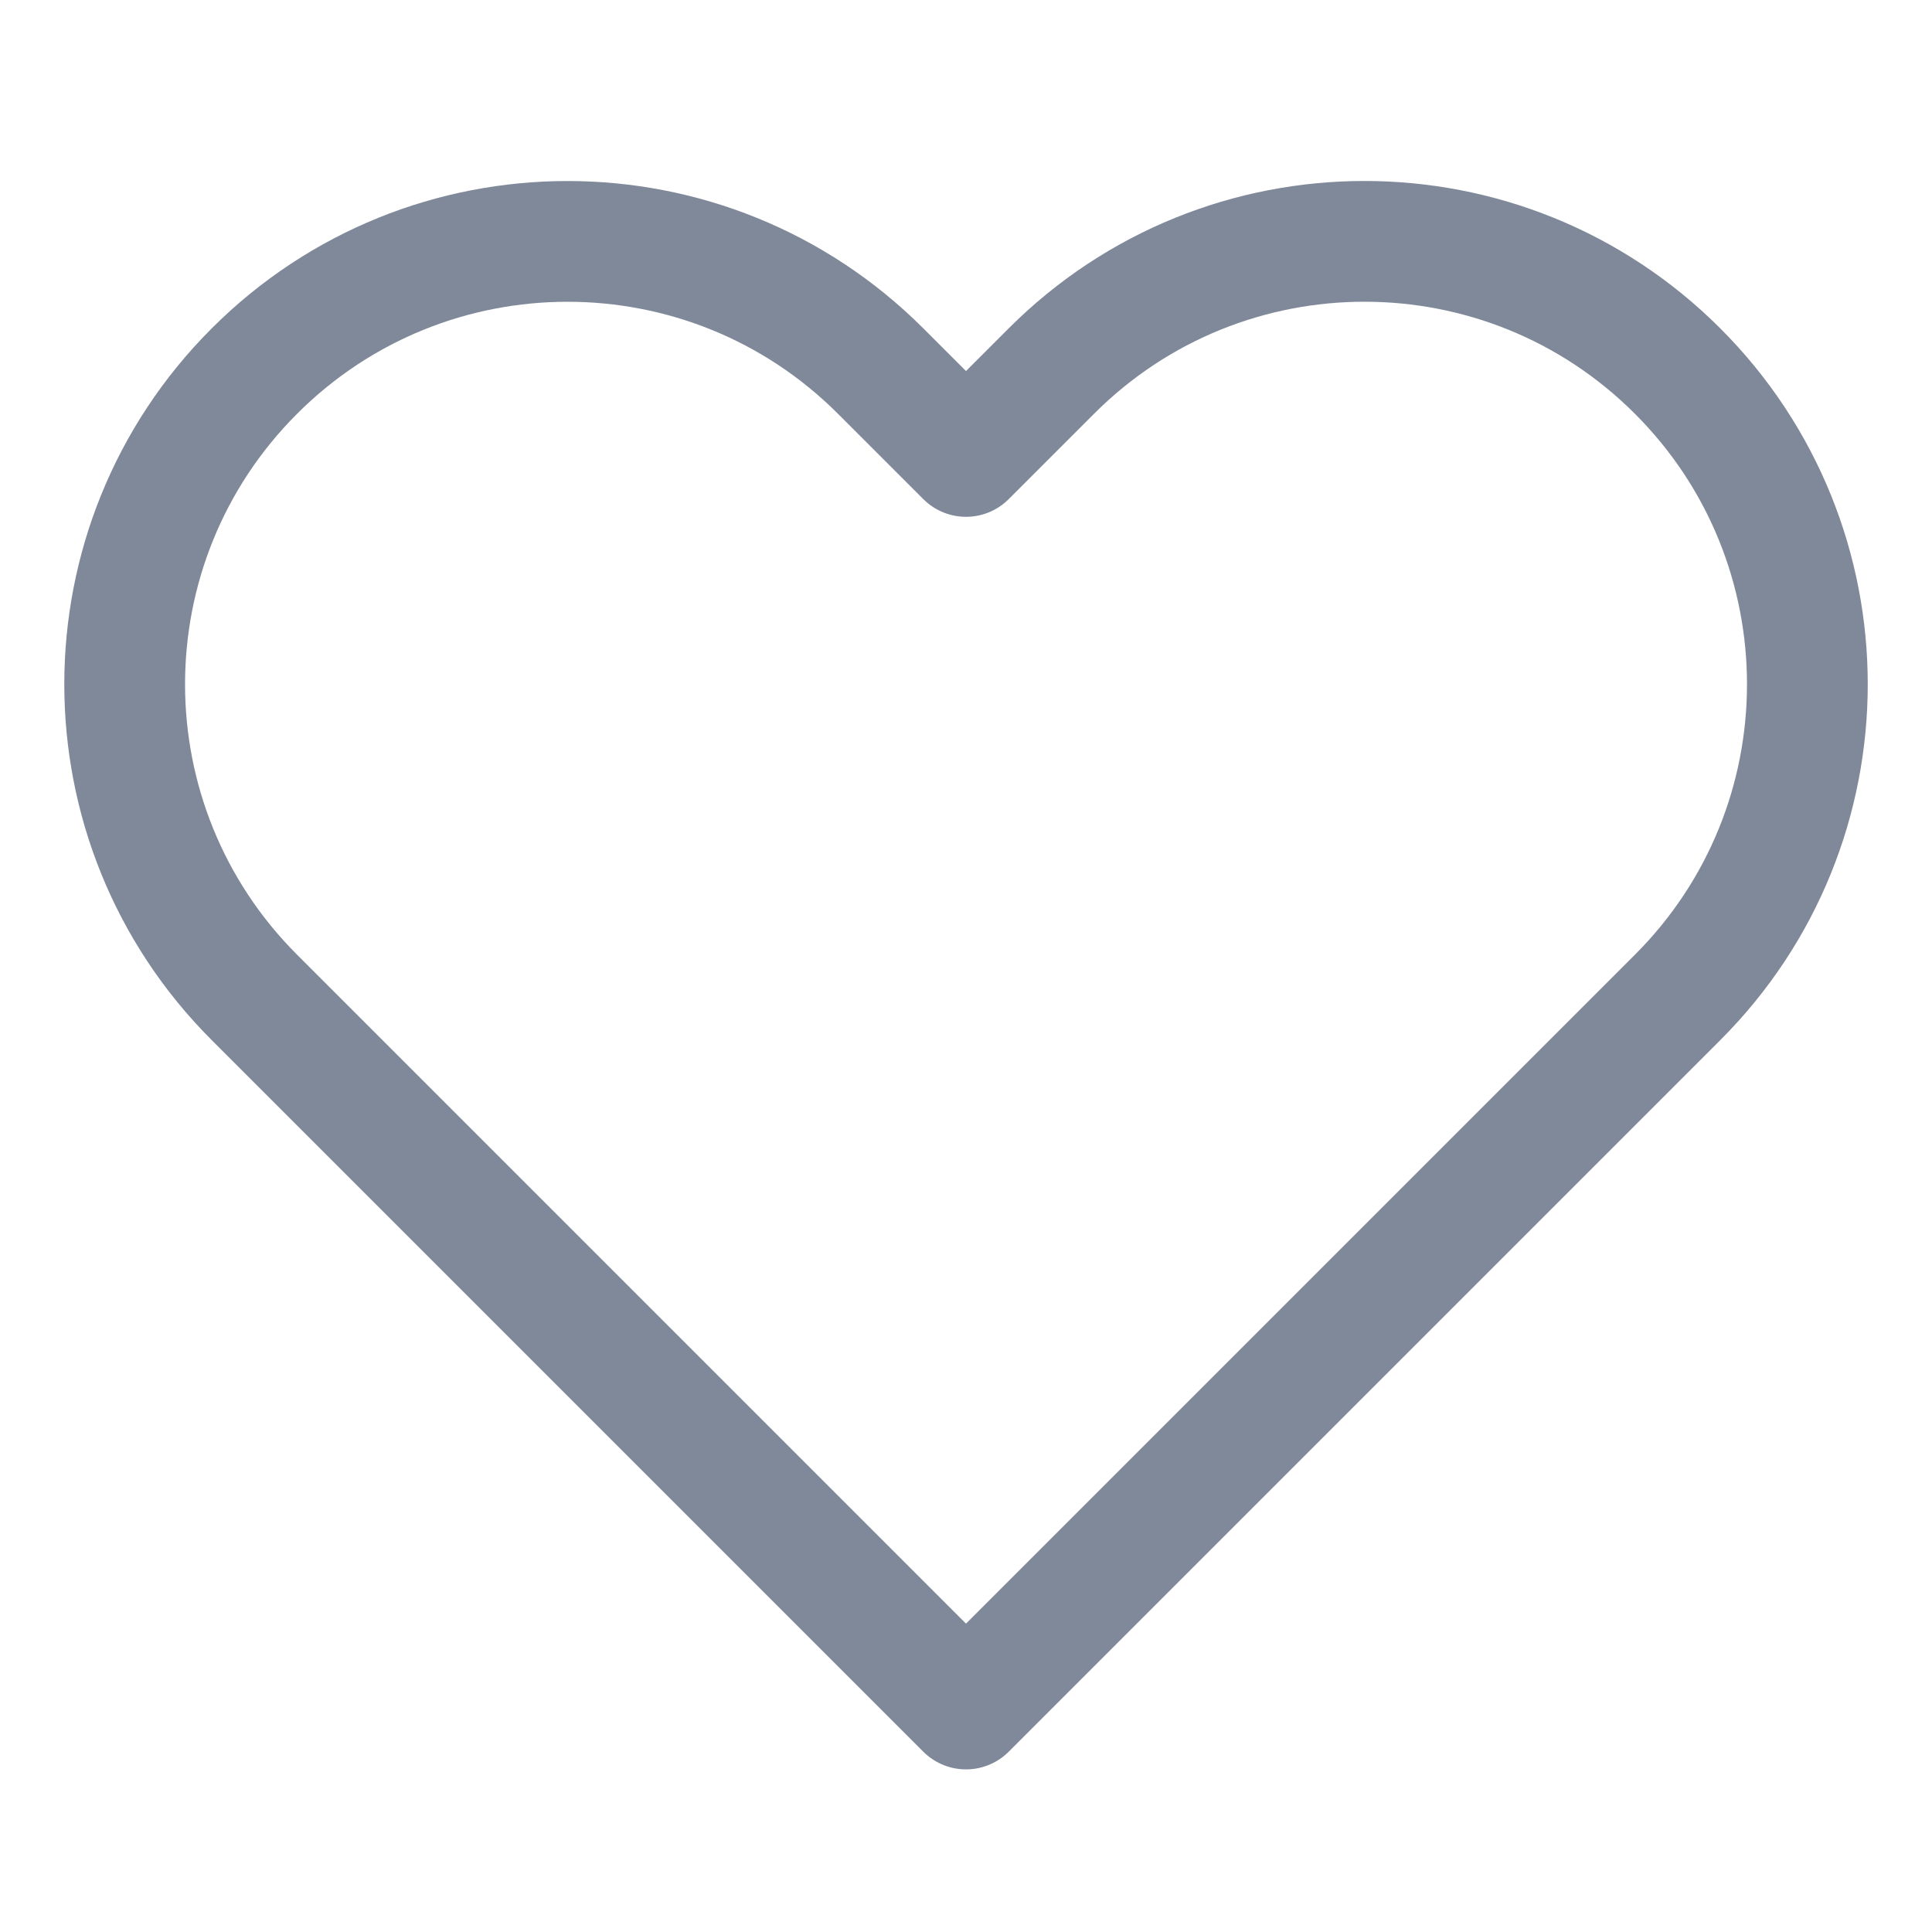
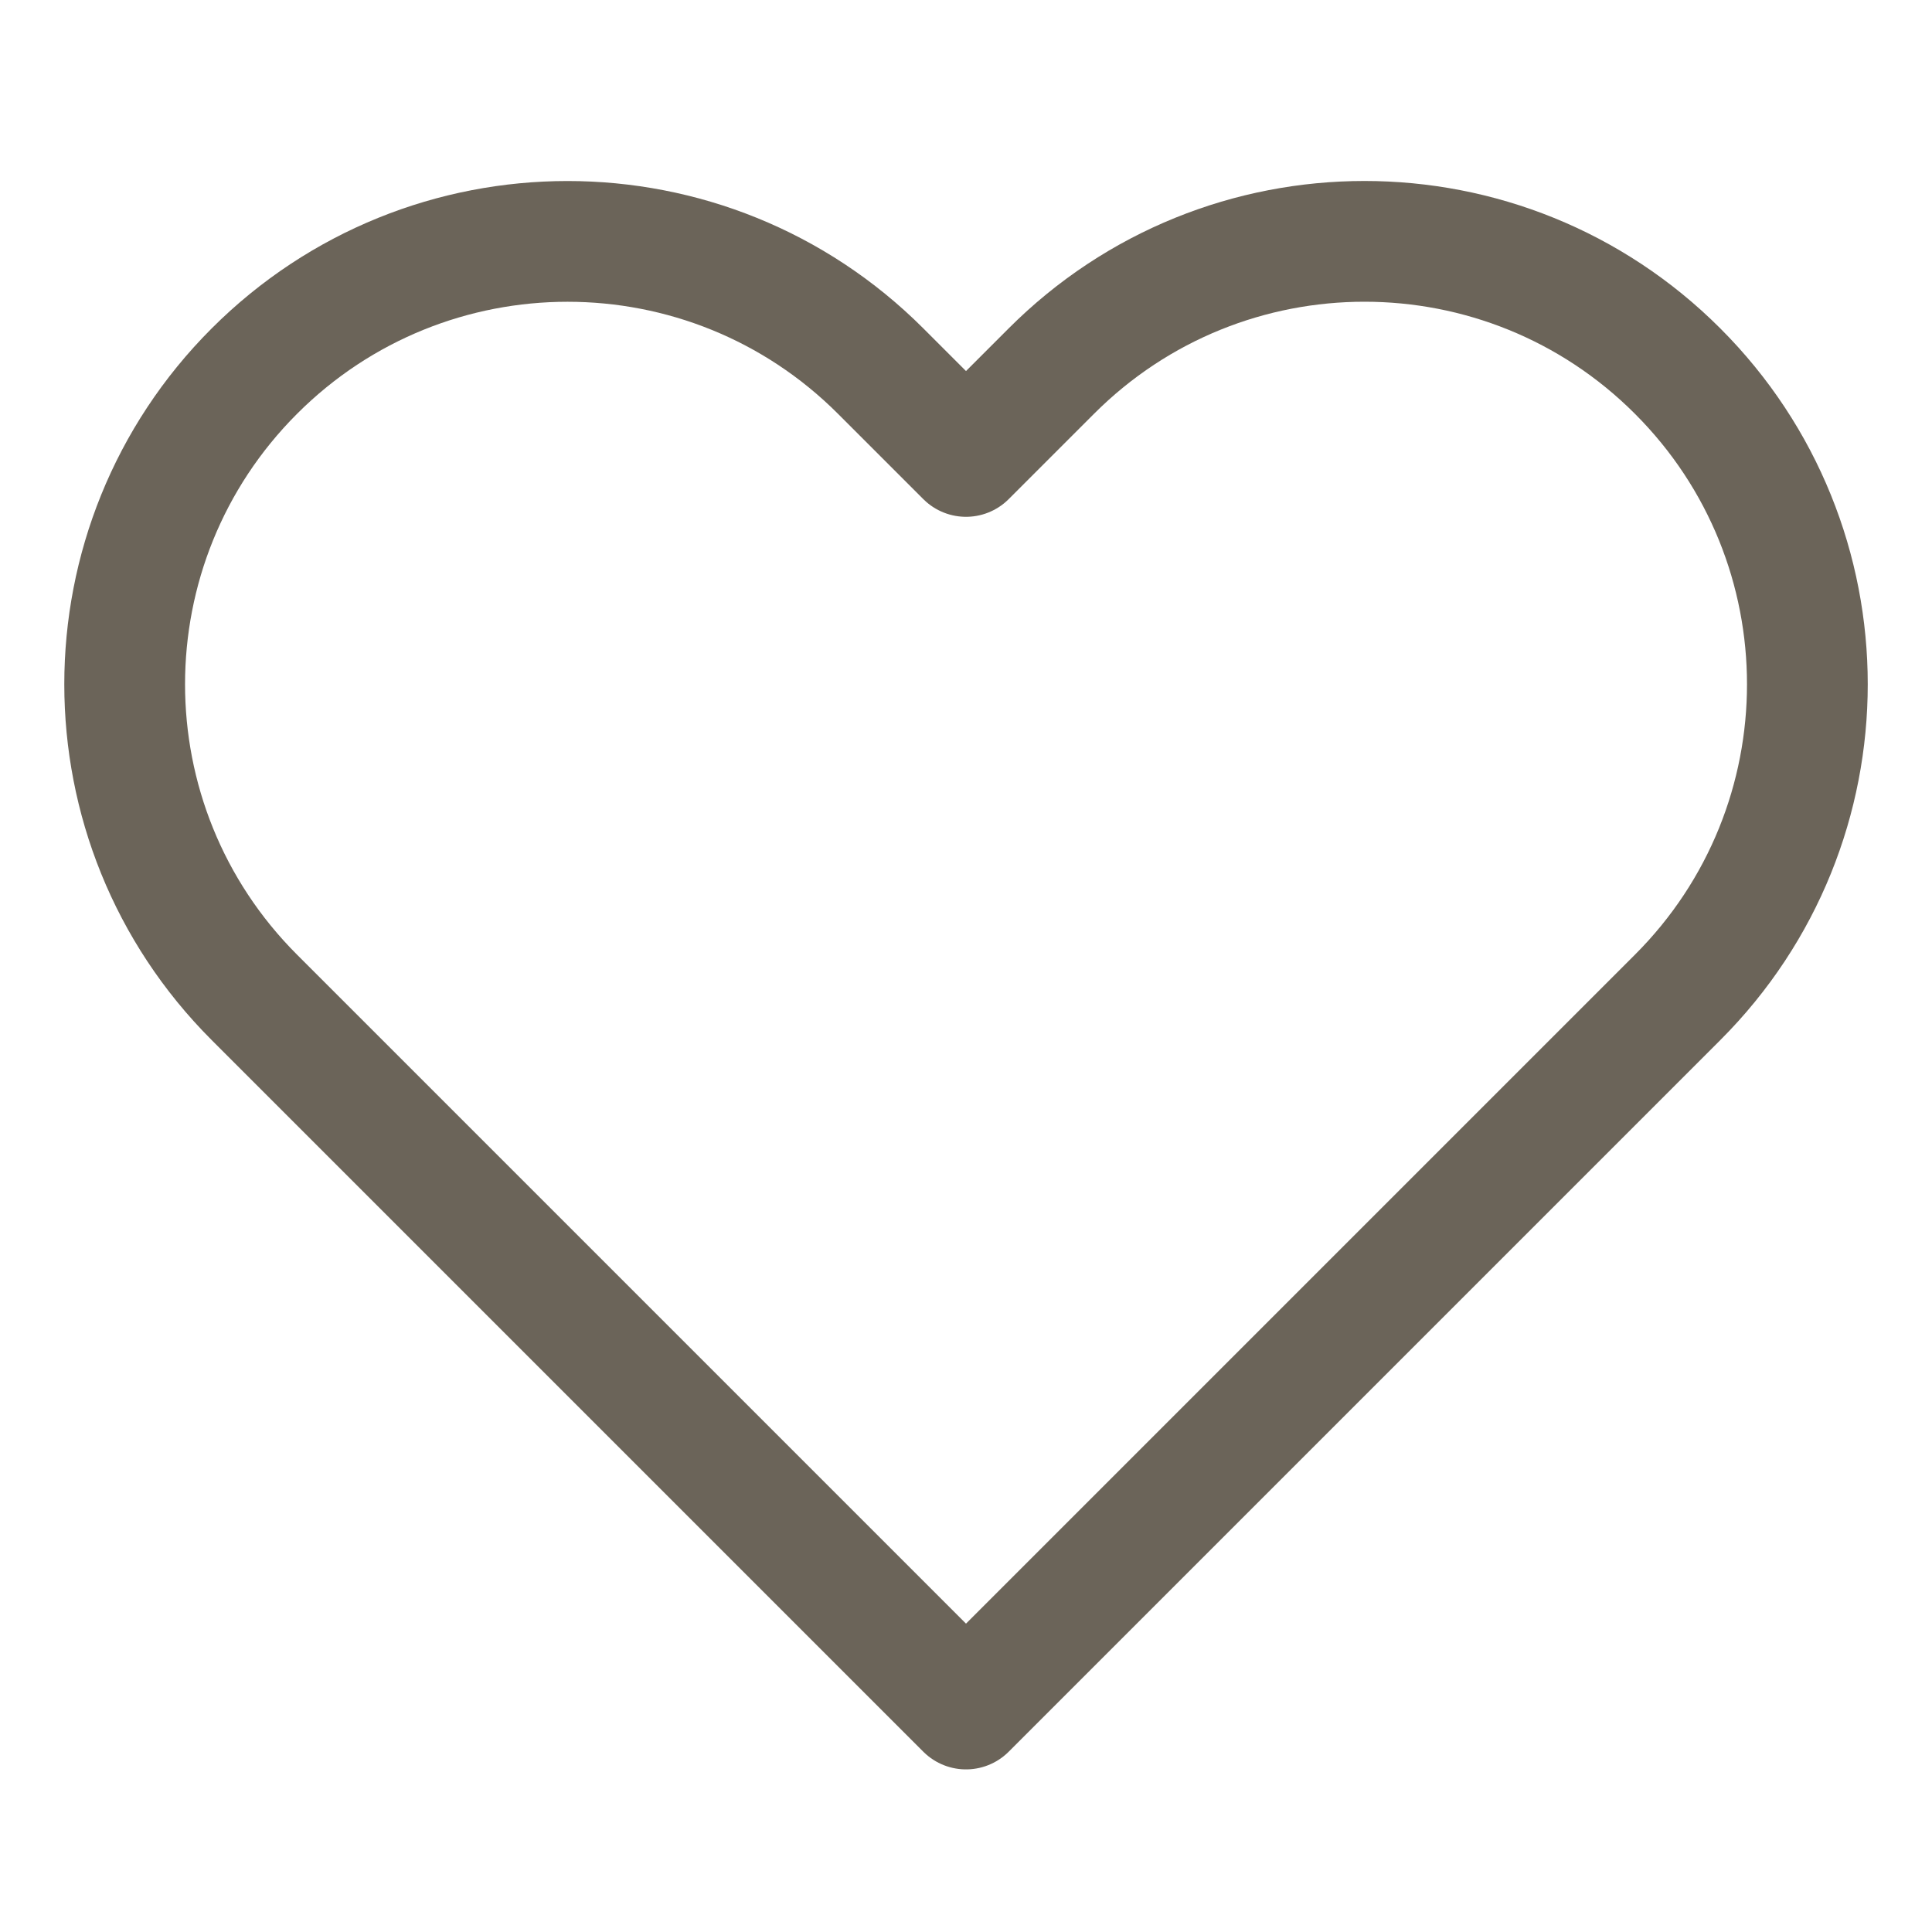
- <svg xmlns="http://www.w3.org/2000/svg" width="24" height="24" viewBox="0 0 24 24" fill="none" stroke="#7f899a" stroke-width="1.5" stroke-linecap="round" stroke-linejoin="round">
+ <svg xmlns="http://www.w3.org/2000/svg" width="24" height="24" viewBox="0 0 24 24" fill="none" stroke="#6b6459" stroke-width="1.5" stroke-linecap="round" stroke-linejoin="round">
  <path d="M20.84 4.61a5.5 5.5 0 0 0-7.78 0L12 5.67l-1.06-1.06a5.5 5.5 0 0 0-7.78 7.78l1.06 1.06L12 21.23l7.78-7.78 1.06-1.06a5.5 5.5 0 0 0 0-7.78z" />
</svg>
